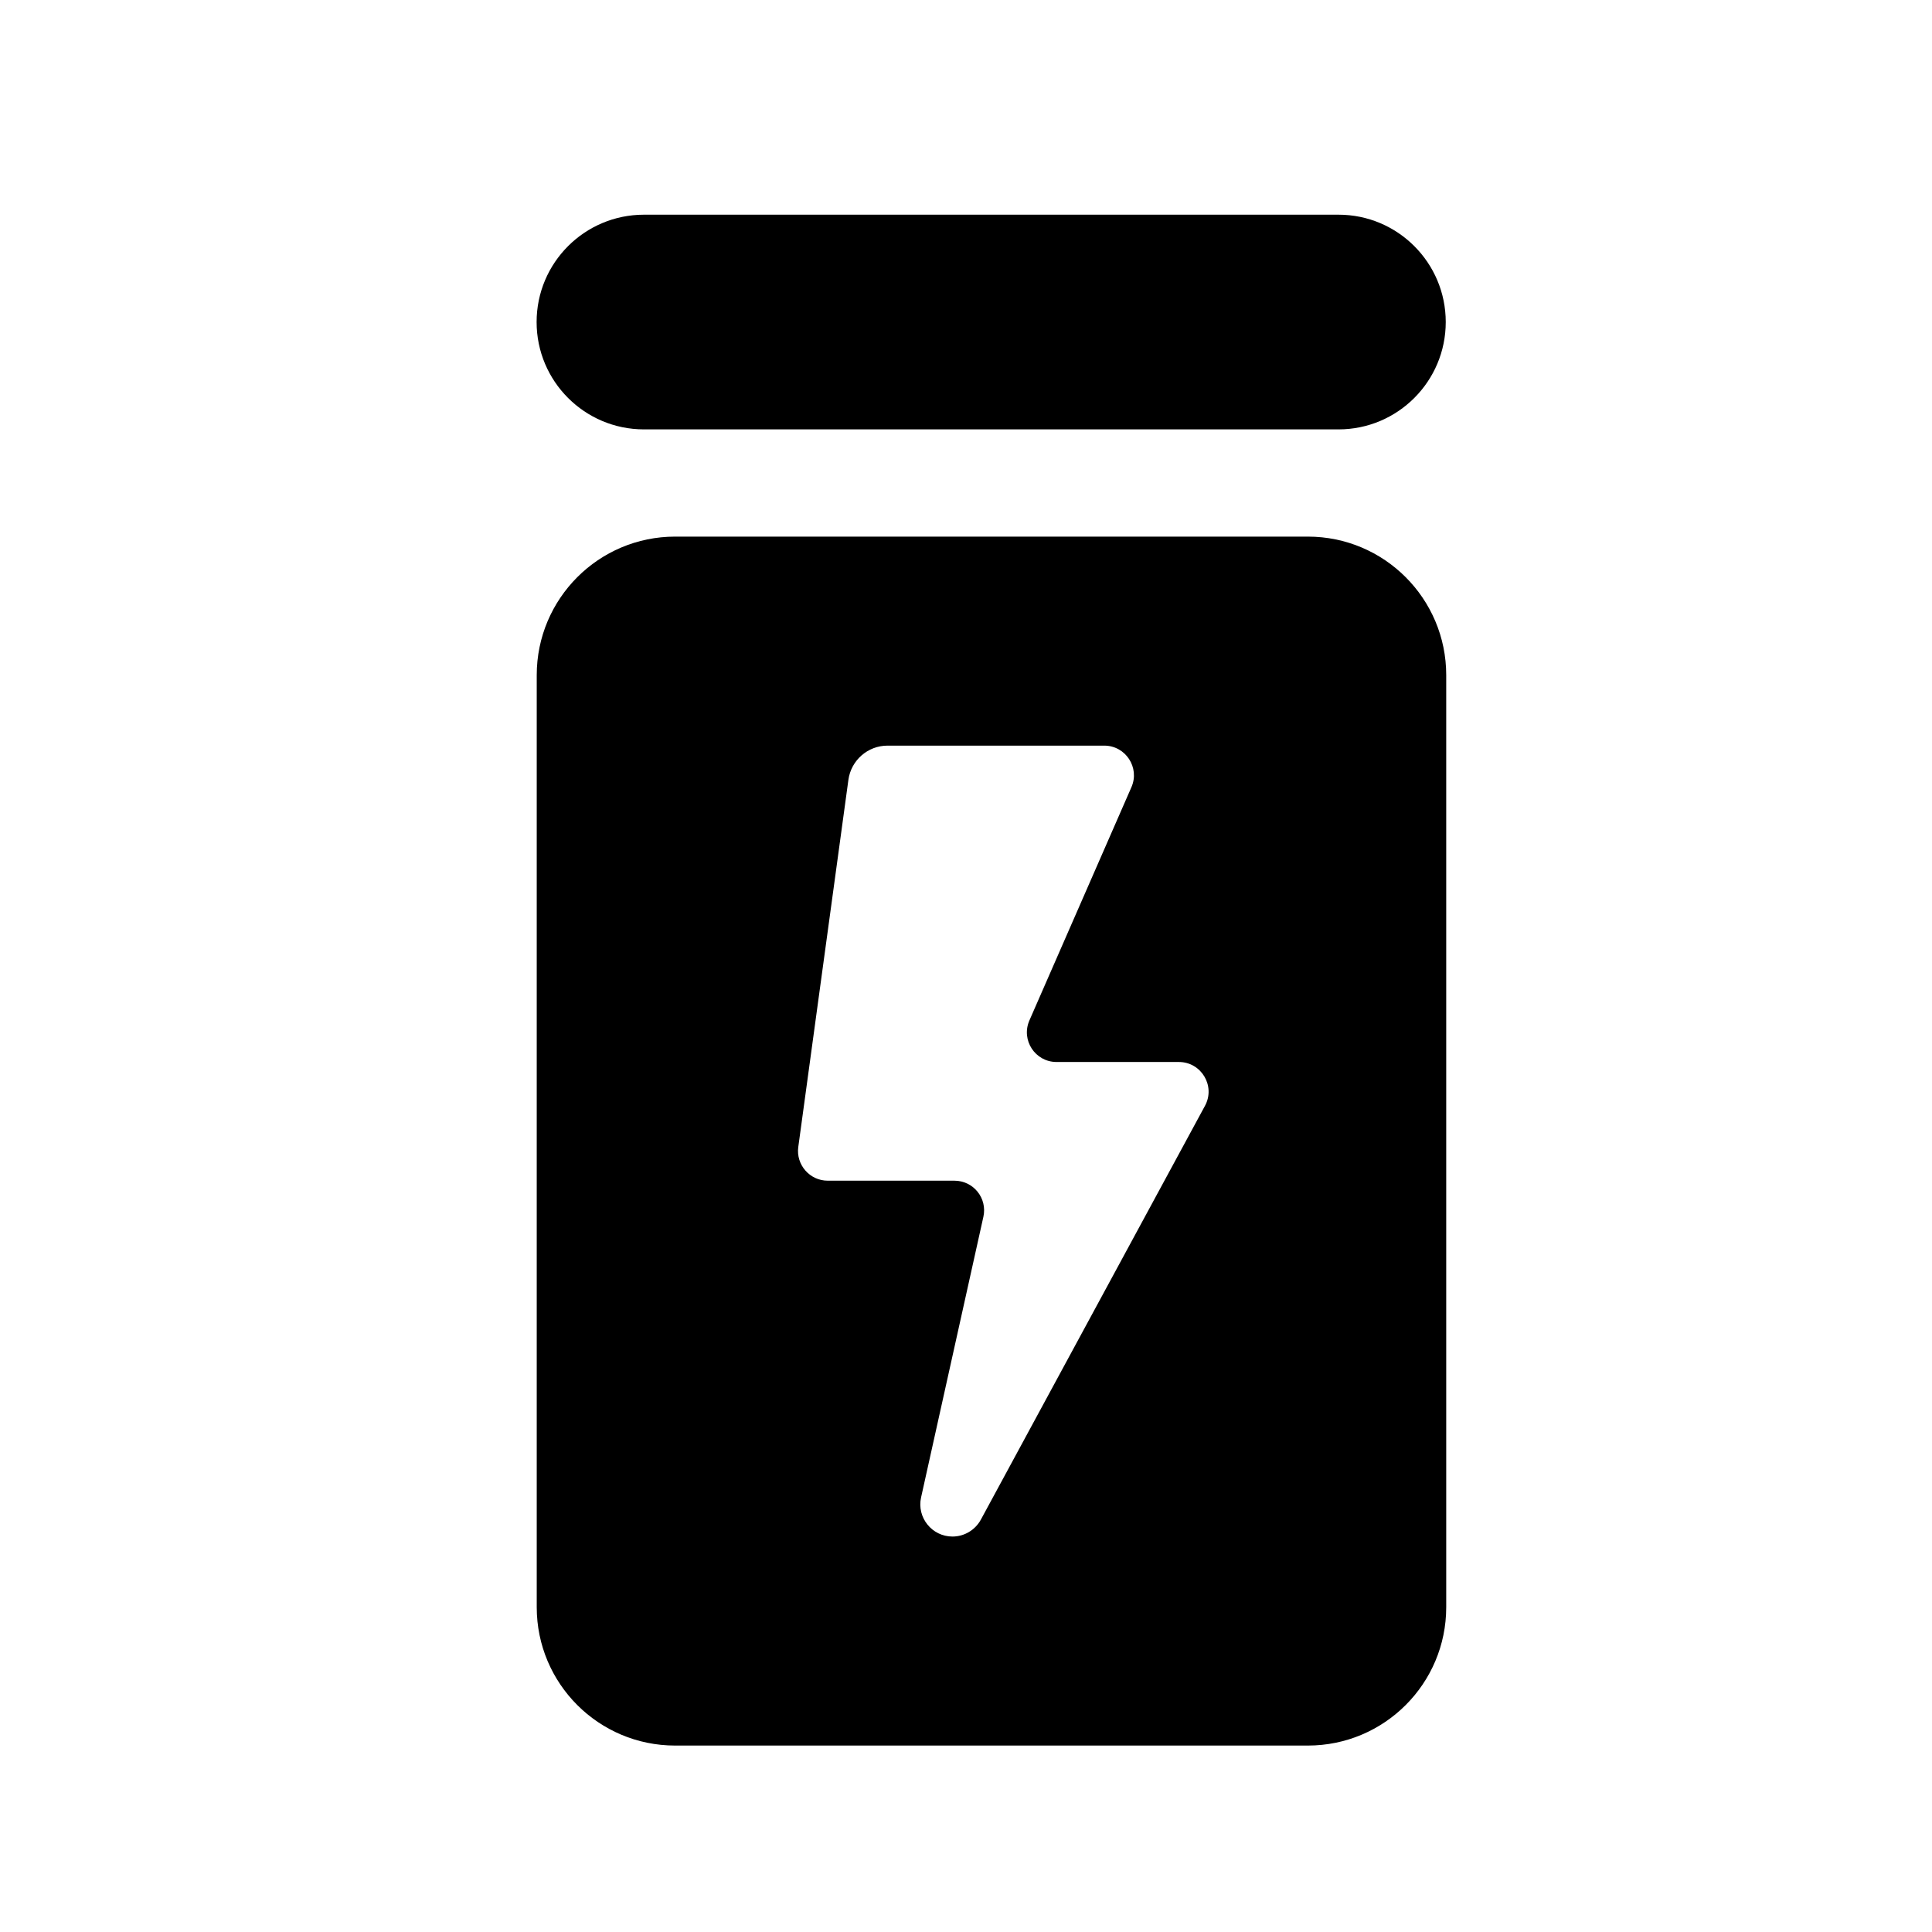
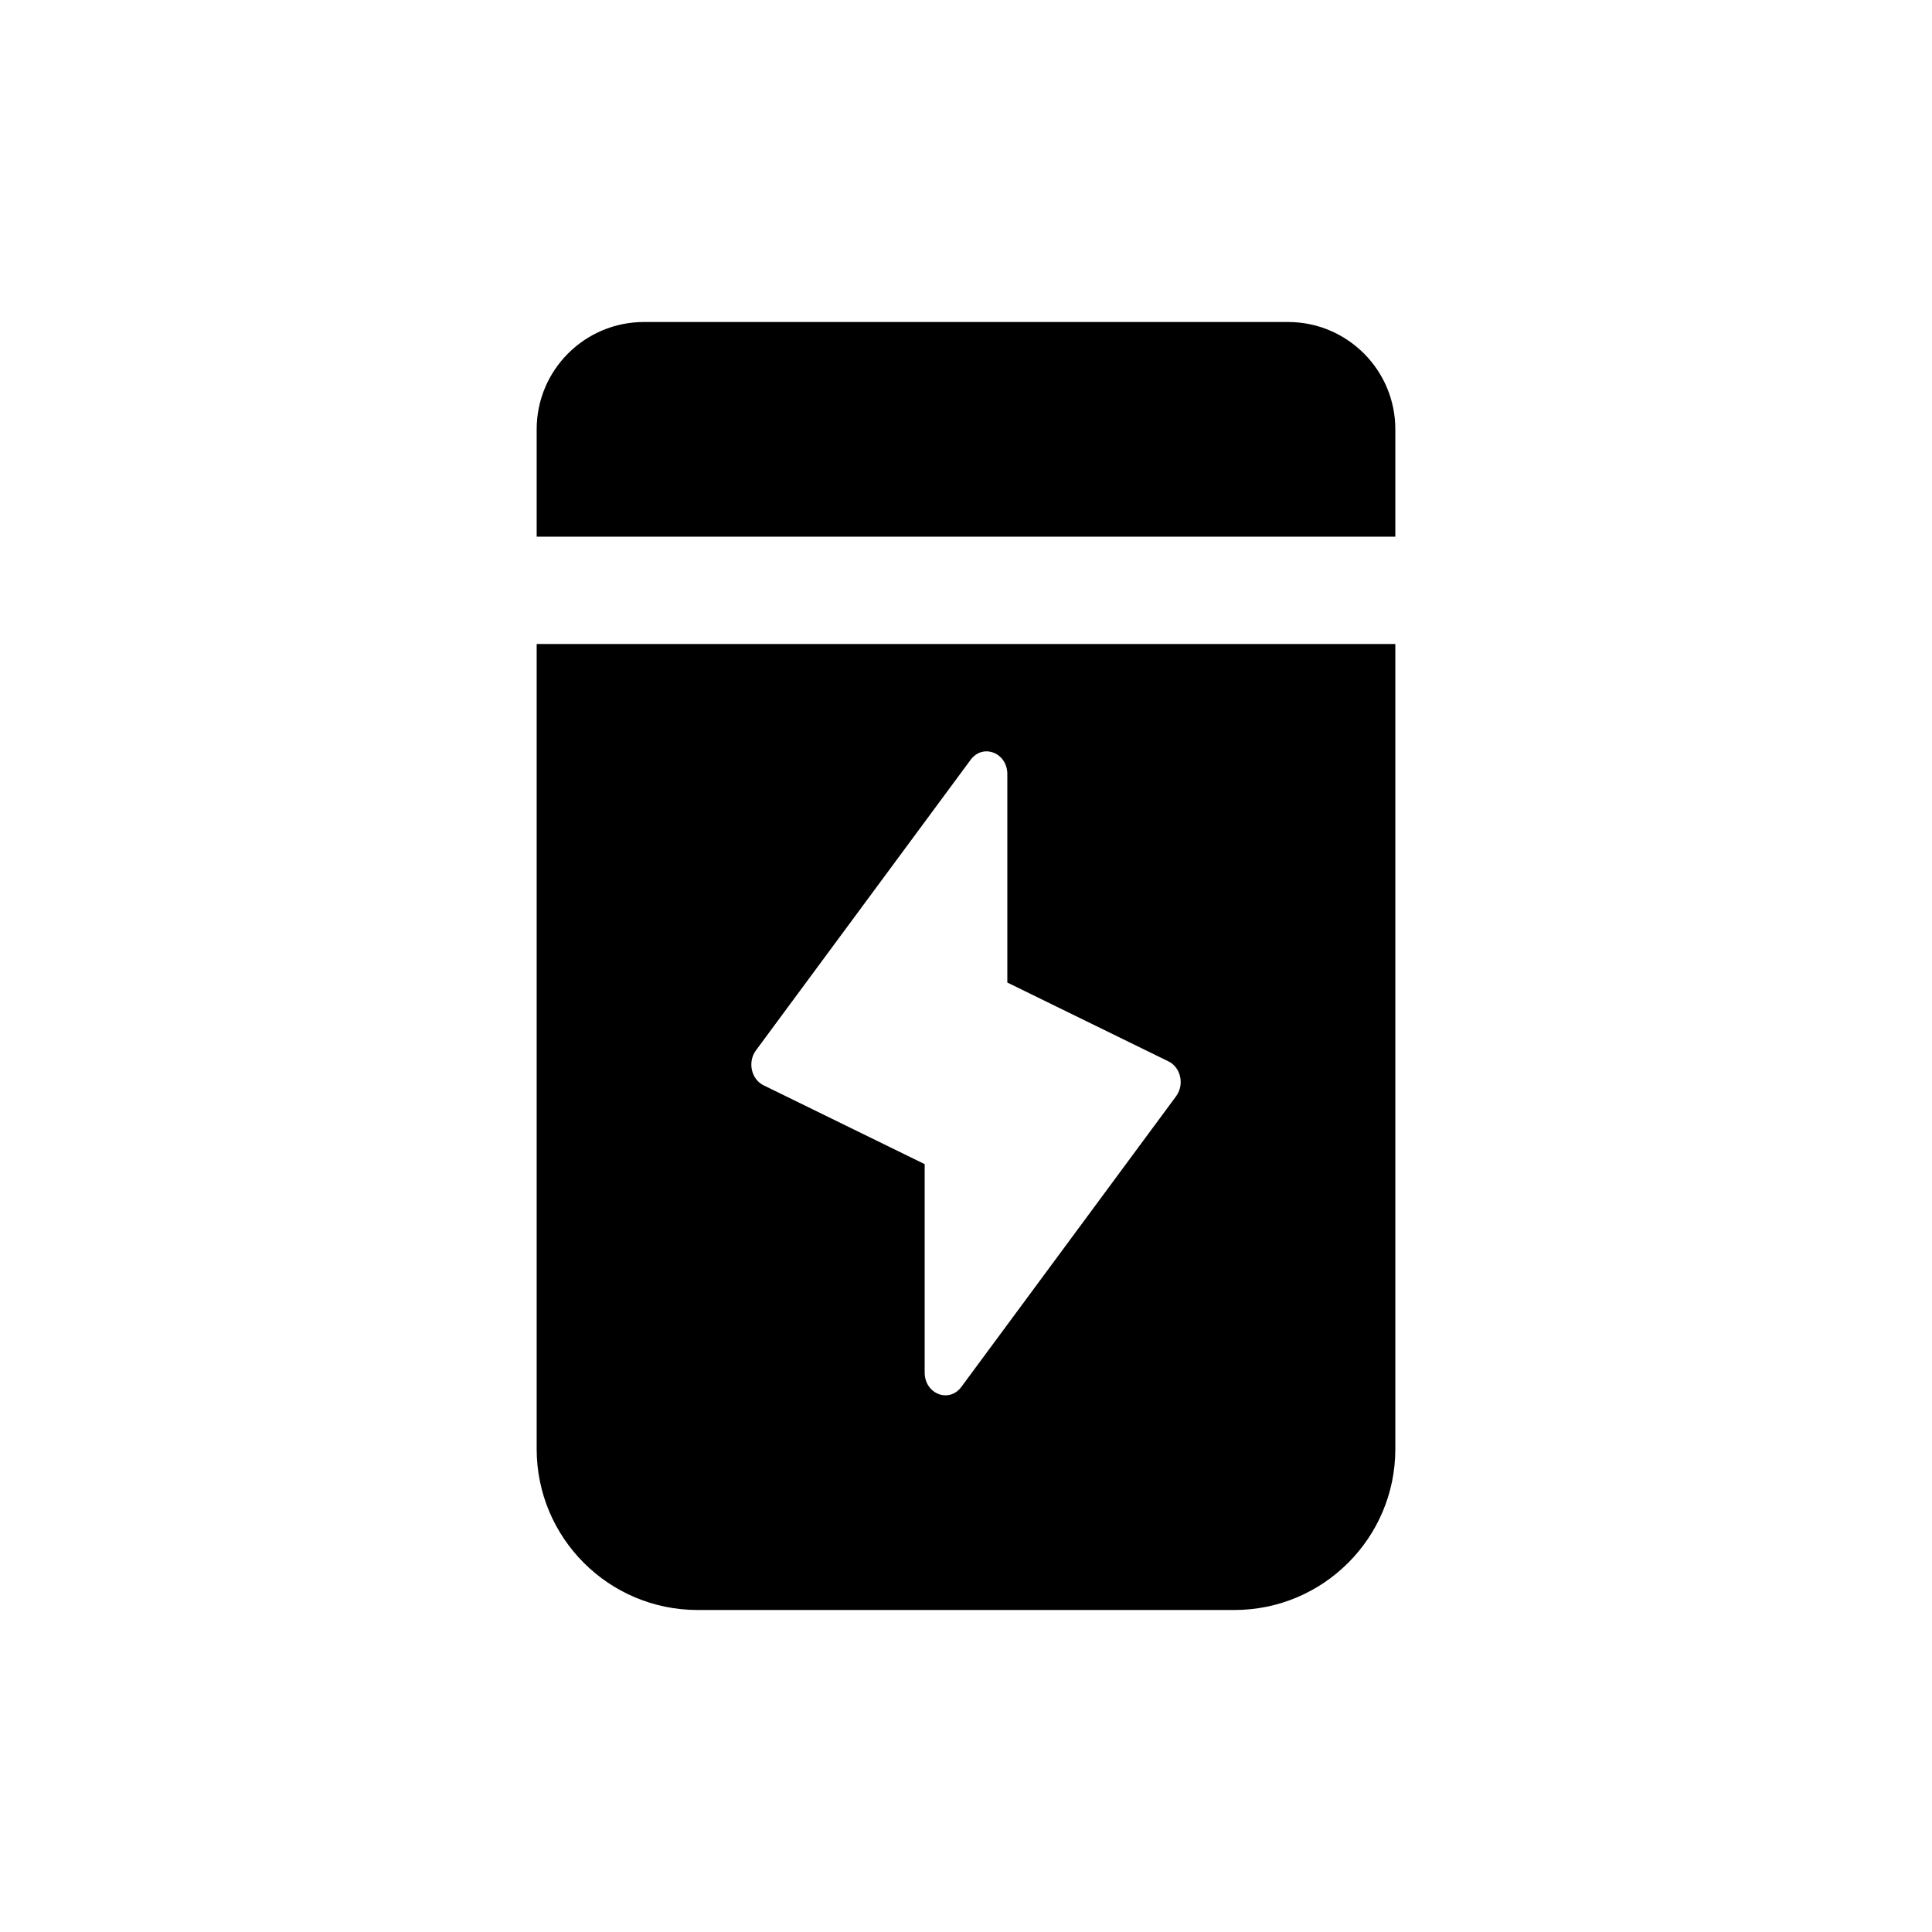
- <svg xmlns="http://www.w3.org/2000/svg" viewBox="0 0 16 16">
-   <path fill-rule="evenodd" clip-rule="evenodd" d="M5.333 1.778C4.842 1.778 4.444 2.176 4.444 2.667C4.444 3.158 4.842 3.556 5.333 3.556H11.085C11.575 3.556 11.973 3.158 11.973 2.667C11.973 2.176 11.575 1.778 11.085 1.778H5.333ZM5.591 4.444C4.958 4.444 4.445 4.958 4.445 5.591V13.31C4.445 13.943 4.958 14.456 5.591 14.456H10.831C11.464 14.456 11.977 13.943 11.977 13.31V5.591C11.977 4.958 11.464 4.444 10.831 4.444H5.591ZM6.855 9.778H7.904C8.062 9.778 8.178 9.923 8.144 10.077L7.628 12.401C7.591 12.567 7.718 12.725 7.888 12.725C7.986 12.725 8.076 12.671 8.123 12.585L9.979 9.158C10.068 8.994 9.949 8.795 9.763 8.795H8.75C8.573 8.795 8.454 8.614 8.525 8.451L9.37 6.519C9.441 6.357 9.322 6.175 9.145 6.175H7.35C7.187 6.175 7.048 6.296 7.026 6.459L6.611 9.499C6.591 9.646 6.706 9.778 6.855 9.778Z" />
+ <svg xmlns="http://www.w3.org/2000/svg" viewBox="0 0 18 18">
+   <path d="M5 5h8V4a1 1 0 0 0-1-1H6a1 1 0 0 0-1 1v1Z" />
+   <path fill-rule="evenodd" clip-rule="evenodd" d="M5 6h8v7.5a1.5 1.5 0 0 1-1.5 1.5h-5A1.5 1.5 0 0 1 5 13.5V6Zm2.043 3.786 2-2.707c.114-.155.342-.066.342.133v1.942l1.5.734c.117.056.152.218.072.326l-2 2.707c-.114.155-.342.066-.342-.133v-1.942l-1.5-.734c-.116-.056-.152-.218-.072-.326Z" />
</svg>
